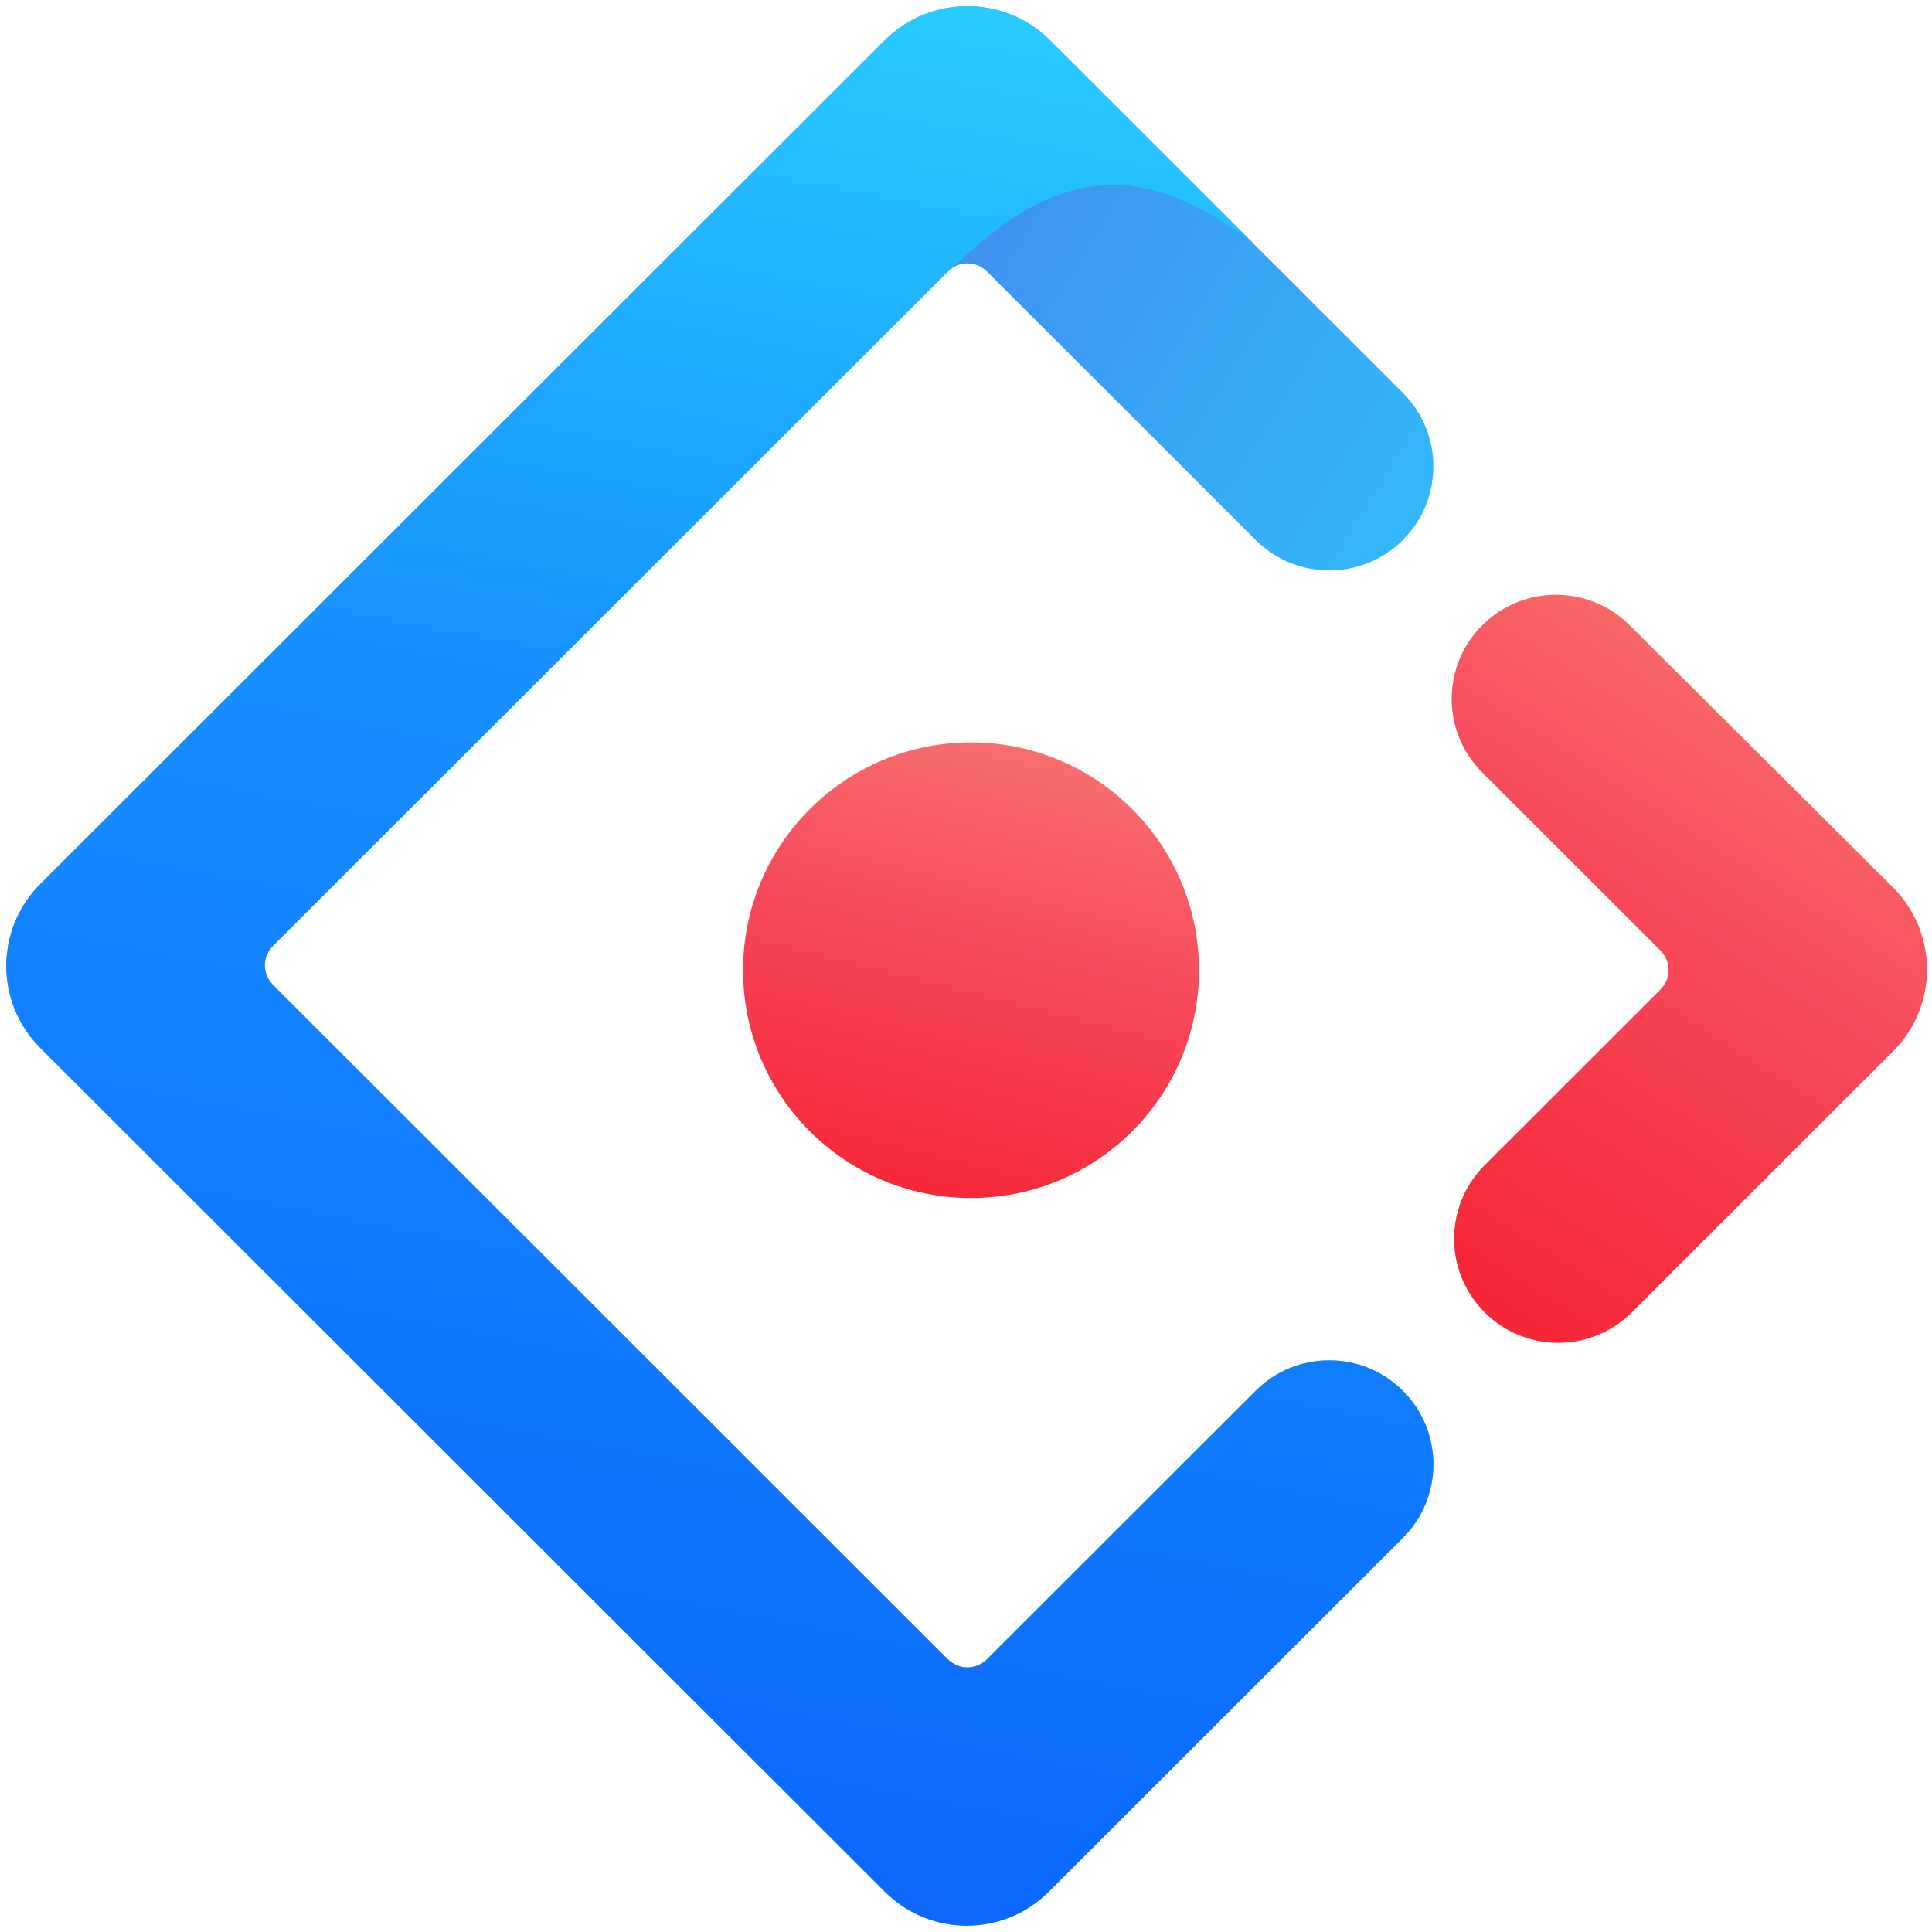
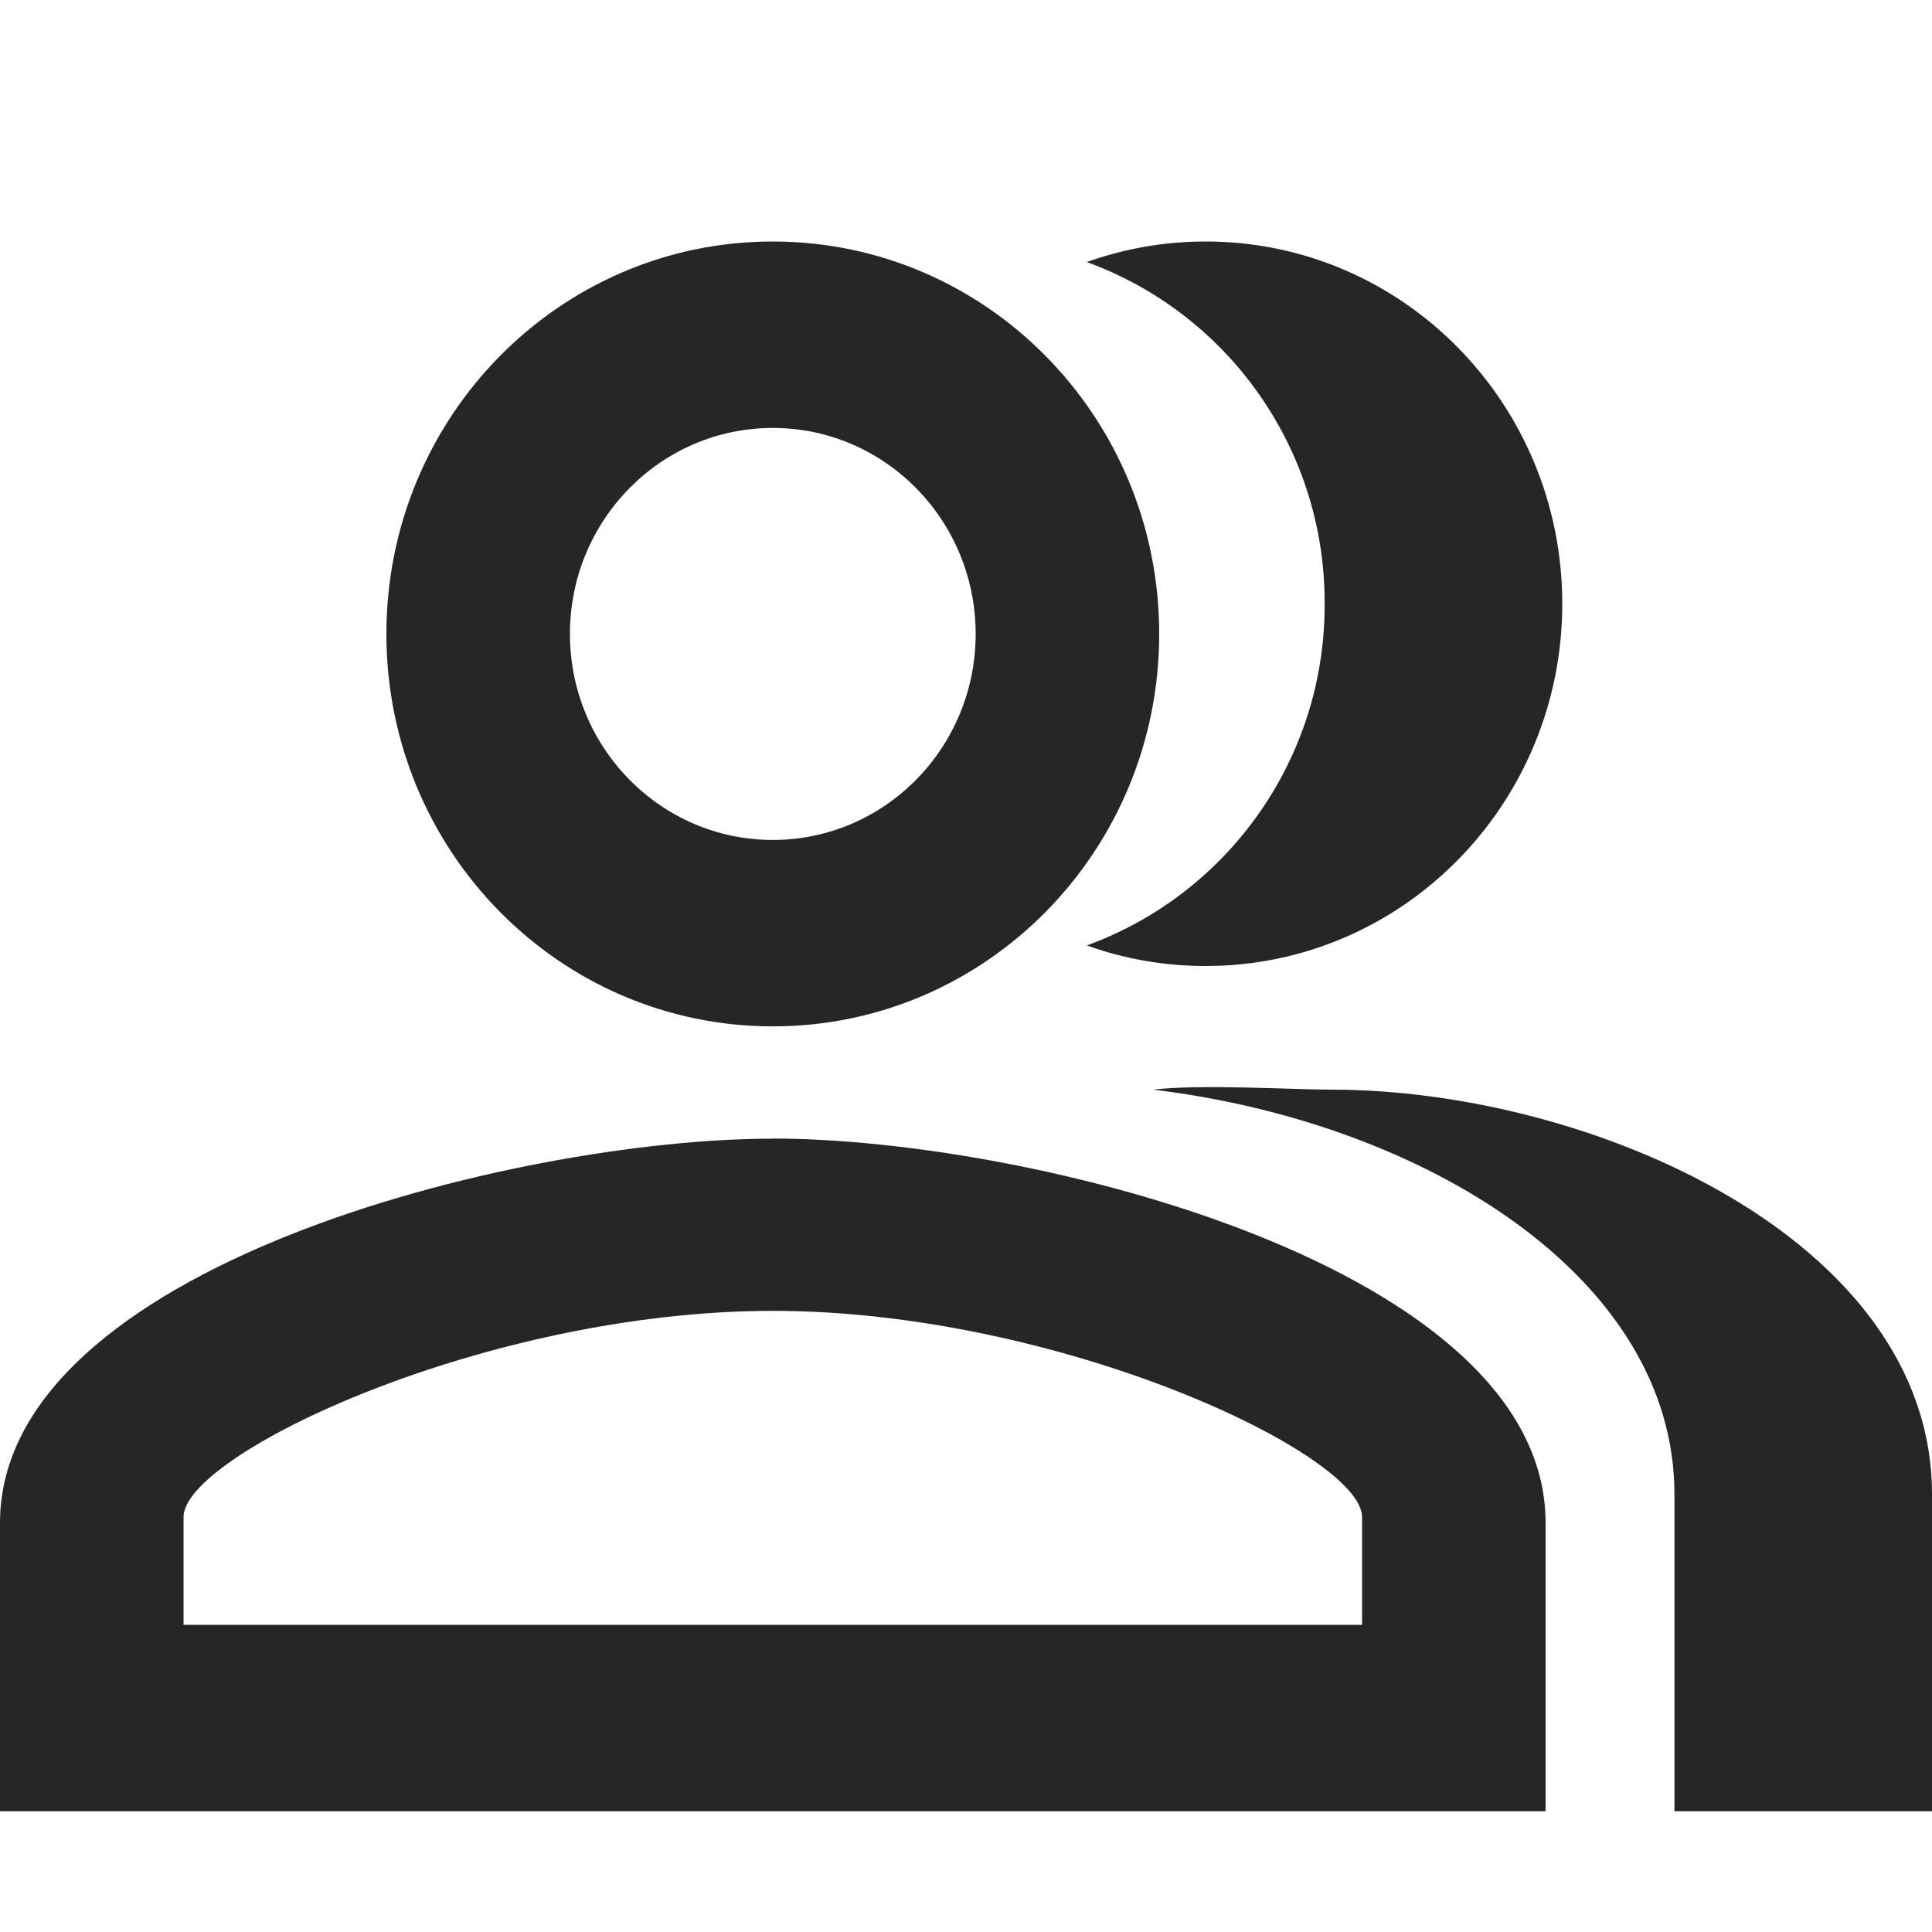
- <svg xmlns="http://www.w3.org/2000/svg" width="200" height="200" version="1.1" viewBox="0 0 200 200">
-   <defs>
-     <linearGradient id="linearGradient-1" x1="62.102%" x2="108.197%" y1="0%" y2="37.864%">
-       <stop offset="0%" stop-color="#4285EB" />
-       <stop offset="100%" stop-color="#2EC7FF" />
-     </linearGradient>
-     <linearGradient id="linearGradient-2" x1="69.644%" x2="54.043%" y1="0%" y2="108.457%">
-       <stop offset="0%" stop-color="#29CDFF" />
-       <stop offset="37.86%" stop-color="#148EFF" />
-       <stop offset="100%" stop-color="#0A60FF" />
-     </linearGradient>
-     <linearGradient id="linearGradient-3" x1="69.691%" x2="16.723%" y1="-12.974%" y2="117.391%">
-       <stop offset="0%" stop-color="#FA816E" />
-       <stop offset="41.473%" stop-color="#F74A5C" />
-       <stop offset="100%" stop-color="#F51D2C" />
-     </linearGradient>
-     <linearGradient id="linearGradient-4" x1="68.128%" x2="30.44%" y1="-35.691%" y2="114.943%">
-       <stop offset="0%" stop-color="#FA8E7D" />
-       <stop offset="51.264%" stop-color="#F74A5C" />
-       <stop offset="100%" stop-color="#F51D2C" />
-     </linearGradient>
-   </defs>
-   <g id="Page-1" fill="none" fill-rule="evenodd" stroke="none" stroke-width="1">
-     <g id="logo" transform="translate(-20, -20)">
-       <g id="Group-28-Copy-5" transform="translate(20, 20)">
-         <g id="Group-27-Copy-3">
-           <g id="Group-25" fill-rule="nonzero">
-             <g id="2">
-               <path id="Shape" fill="url(#linearGradient-1)" d="M91.588,4.177 L4.18,91.513 C-0.519,96.208 -0.519,103.792 4.18,108.487 L91.588,195.823 C96.287,200.519 103.877,200.519 108.577,195.823 L145.225,159.205 C149.434,155 149.434,148.182 145.225,143.977 C141.017,139.772 134.194,139.772 129.985,143.977 L102.202,171.737 C101.032,172.906 99.257,172.906 98.088,171.737 L28.286,101.993 C27.116,100.824 27.116,99.051 28.286,97.882 L98.088,28.138 C99.257,26.969 101.032,26.969 102.202,28.138 L129.985,55.898 C134.194,60.103 141.017,60.103 145.225,55.898 C149.434,51.693 149.434,44.876 145.225,40.671 L108.581,4.056 C103.862,-0.538 96.269,-0.501 91.588,4.177 Z" />
-               <path id="Shape" fill="url(#linearGradient-2)" d="M91.588,4.177 L4.18,91.513 C-0.519,96.208 -0.519,103.792 4.18,108.487 L91.588,195.823 C96.287,200.519 103.877,200.519 108.577,195.823 L145.225,159.205 C149.434,155 149.434,148.182 145.225,143.977 C141.017,139.772 134.194,139.772 129.985,143.977 L102.202,171.737 C101.032,172.906 99.257,172.906 98.088,171.737 L28.286,101.993 C27.116,100.824 27.116,99.051 28.286,97.882 L98.088,28.138 C101,25.627 105.752,20.542 112.73,19.352 C117.916,18.469 123.585,20.414 129.739,25.189 C125.625,21.078 118.572,14.034 108.581,4.056 C103.862,-0.538 96.269,-0.501 91.588,4.177 Z" />
-             </g>
-             <path id="Shape" fill="url(#linearGradient-3)" d="M153.686,135.855 C157.894,140.06 164.717,140.06 168.926,135.855 L195.96,108.843 C200.659,104.147 200.659,96.564 195.961,91.869 L168.691,64.718 C164.472,60.518 157.647,60.524 153.436,64.732 C149.227,68.937 149.227,75.754 153.436,79.959 L171.854,98.362 C173.024,99.531 173.024,101.305 171.854,102.473 L153.686,120.627 C149.477,124.832 149.477,131.65 153.686,135.855 Z" />
-           </g>
-           <ellipse id="Combined-Shape" cx="100.519" cy="100.437" fill="url(#linearGradient-4)" rx="23.6" ry="23.581" />
-         </g>
-       </g>
-     </g>
-   </g>
+ <svg xmlns="http://www.w3.org/2000/svg" t="1684227339328" class="icon" viewBox="0 0 1024 1024" version="1.1" p-id="2360" width="200" height="200">
+   <path d="M409.6 128c113.152 0 204.8 93.056 204.8 208S522.752 544 409.6 544c-113.152 0-204.8-93.056-204.8-208S296.448 128 409.6 128z m0 98.816c-59.392 0-107.52 48.896-107.52 109.184s48.128 109.184 107.52 109.184c59.392 0 107.52-48.896 107.52-109.184S468.992 226.816 409.6 226.816z m0 376.64c136.704 0 409.6 68.224 409.6 203.712V960H0v-152.832C0 671.68 272.896 603.52 409.6 603.52z m0 91.328c-152.064 0-312.32 75.968-312.32 109.248v57.152h624.64v-57.152c0-33.28-160.256-109.248-312.32-109.248zM887.488 960v-168c0-115.456-133.12-197.248-276.288-214.464 24.832-3.008 74.368 0 94.592 0 136.704 0 318.208 78.976 318.208 214.464V960h-136.512zM576 501.12A191.872 191.872 0 0 0 702.08 320 191.872 191.872 0 0 0 576 138.88c19.712-7.04 40.96-10.88 63.04-10.88 104.448 0 188.992 85.888 188.992 192 0 106.048-84.544 192-188.992 192A186.24 186.24 0 0 1 576 501.12z" fill="#262626" p-id="2361" />
</svg>
